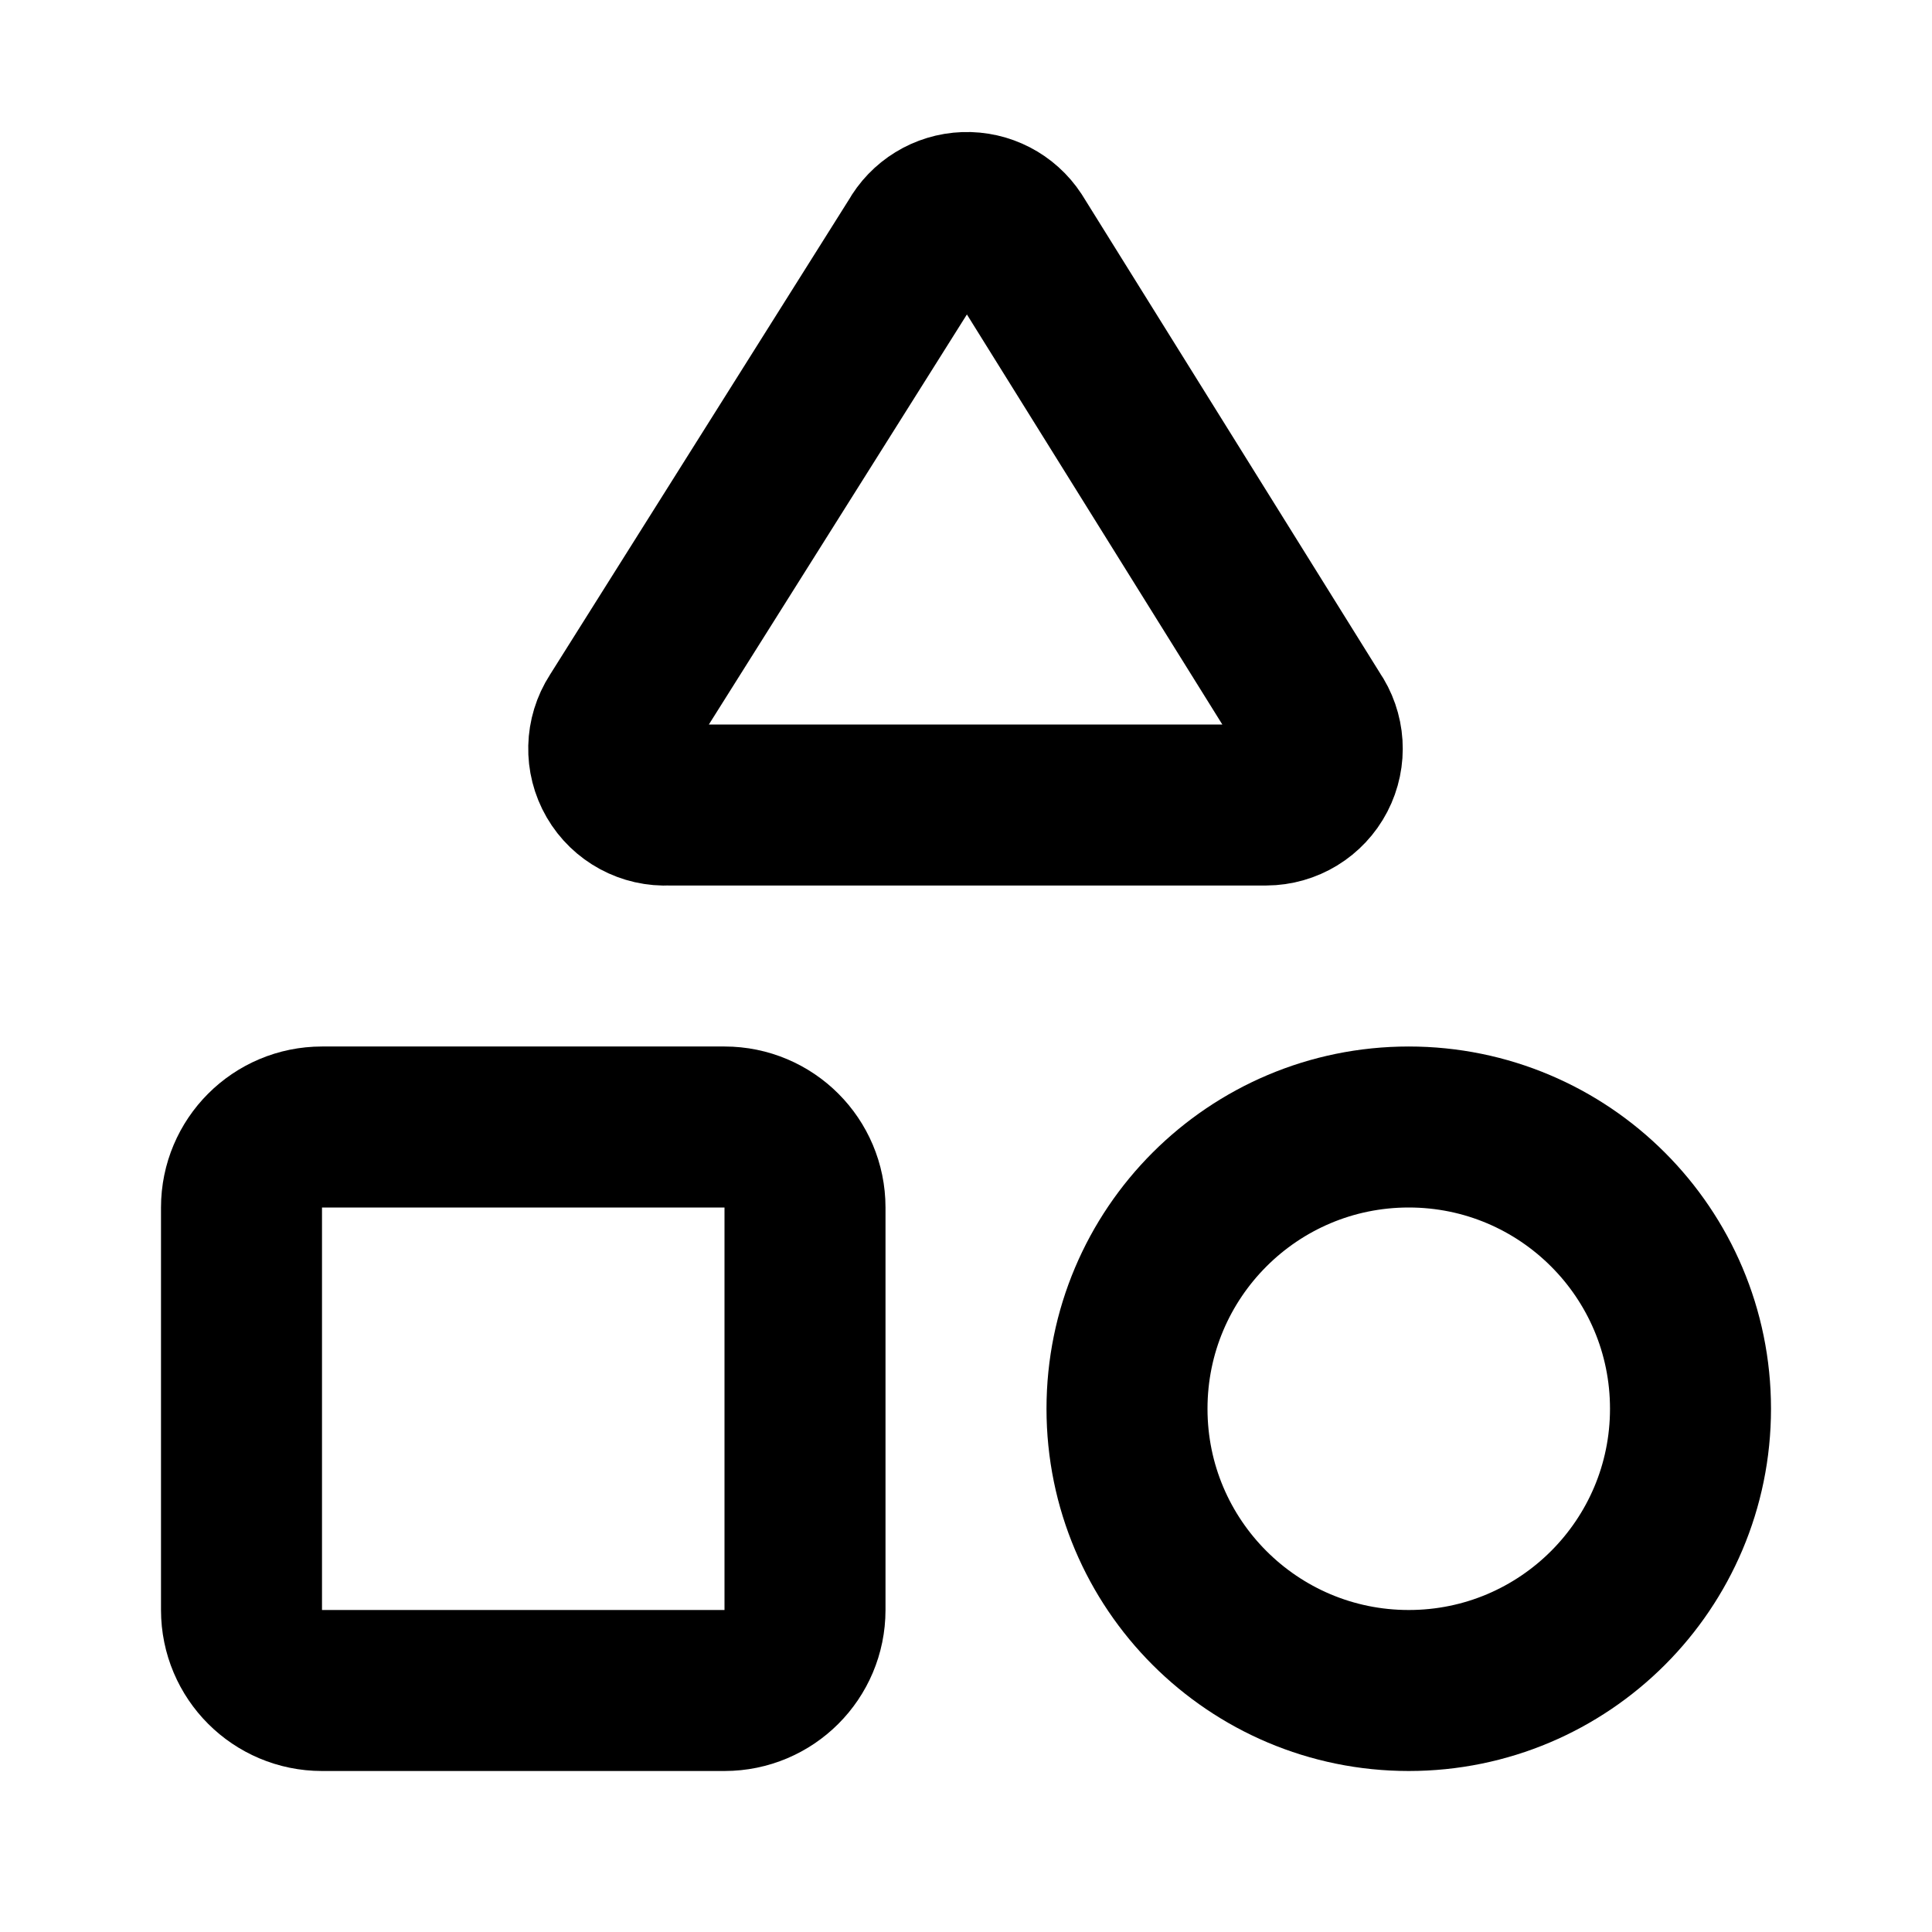
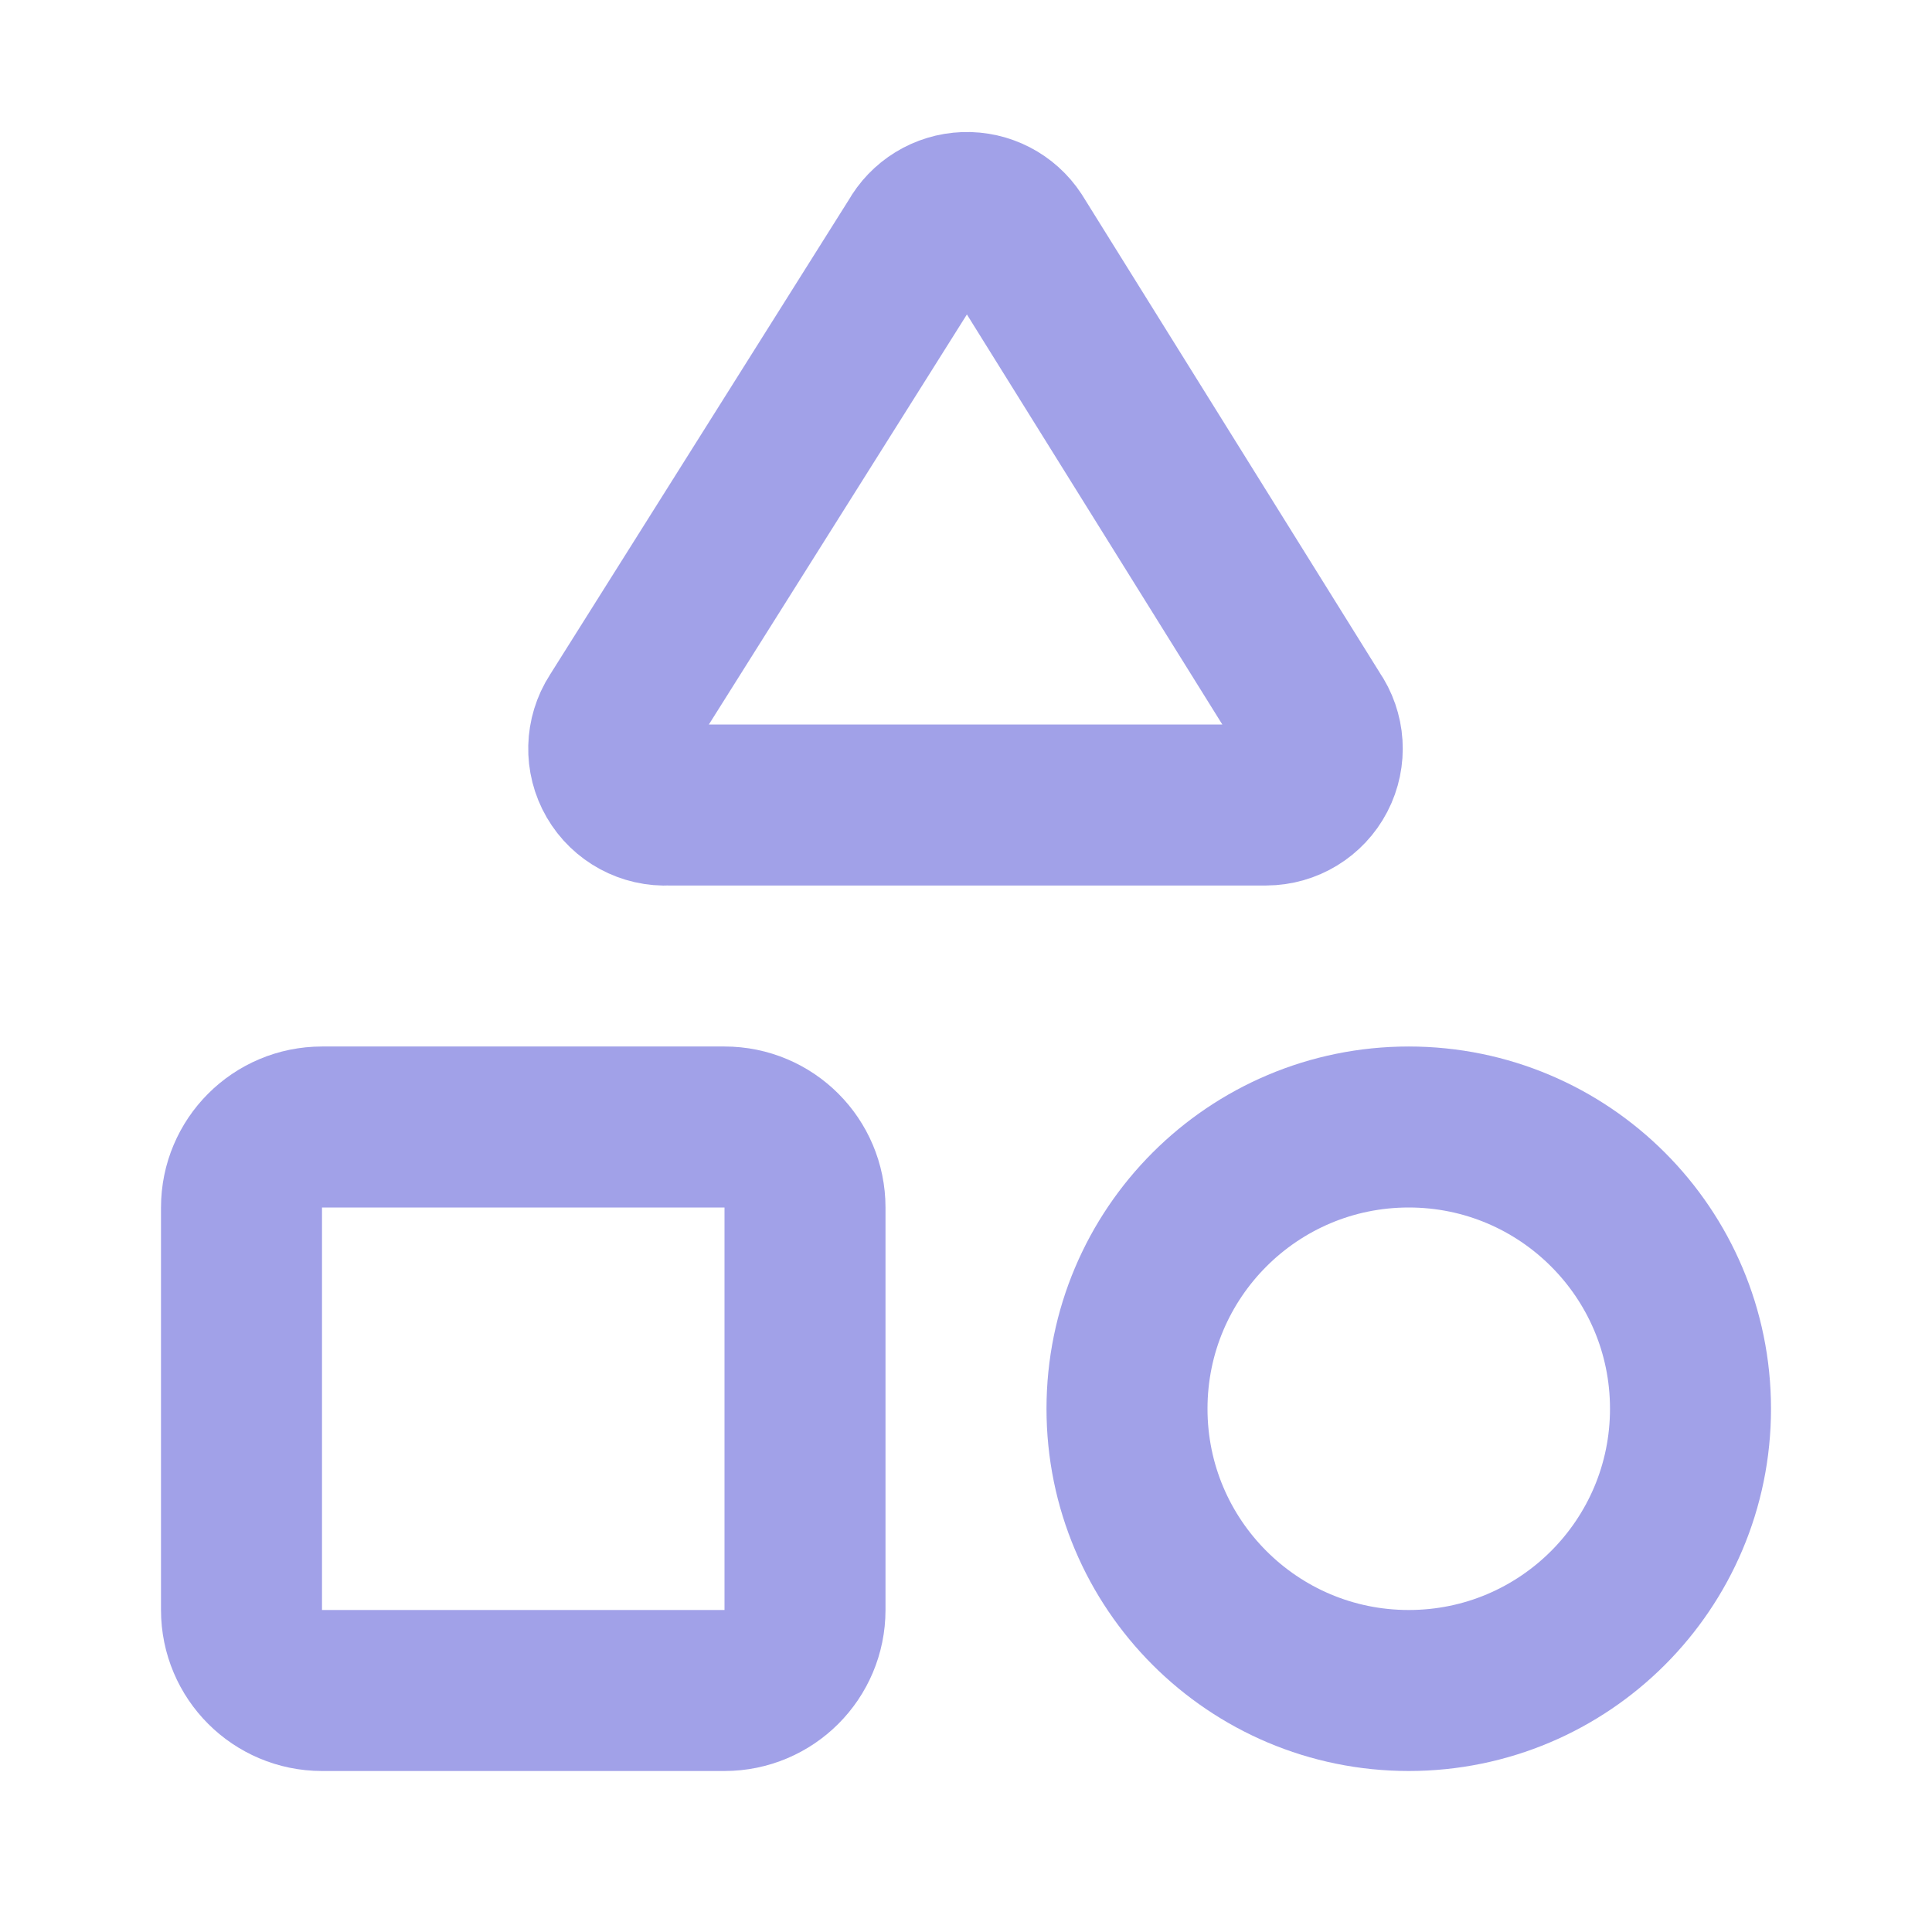
- <svg xmlns="http://www.w3.org/2000/svg" width="24" height="24" viewBox="0 0 24 24" fill="none" stroke="currentColor" stroke-width="2" stroke-linecap="round" stroke-linejoin="round" class="lucide lucide-shapes-icon lucide-shapes">
+ <svg xmlns="http://www.w3.org/2000/svg" width="24" height="24" viewBox="0 0 24 24" fill="none" stroke="#A1A1E8" stroke-width="2" stroke-linecap="round" stroke-linejoin="round" class="lucide lucide-shapes-icon lucide-shapes">
  <path d="M8.3 10a.7.7 0 0 1-.626-1.079L11.4 3a.7.7 0 0 1 1.198-.043L16.3 8.9a.7.7 0 0 1-.572 1.1Z" />
  <rect x="3" y="14" width="7" height="7" rx="1" />
  <circle cx="17.5" cy="17.5" r="3.5" />
</svg>
